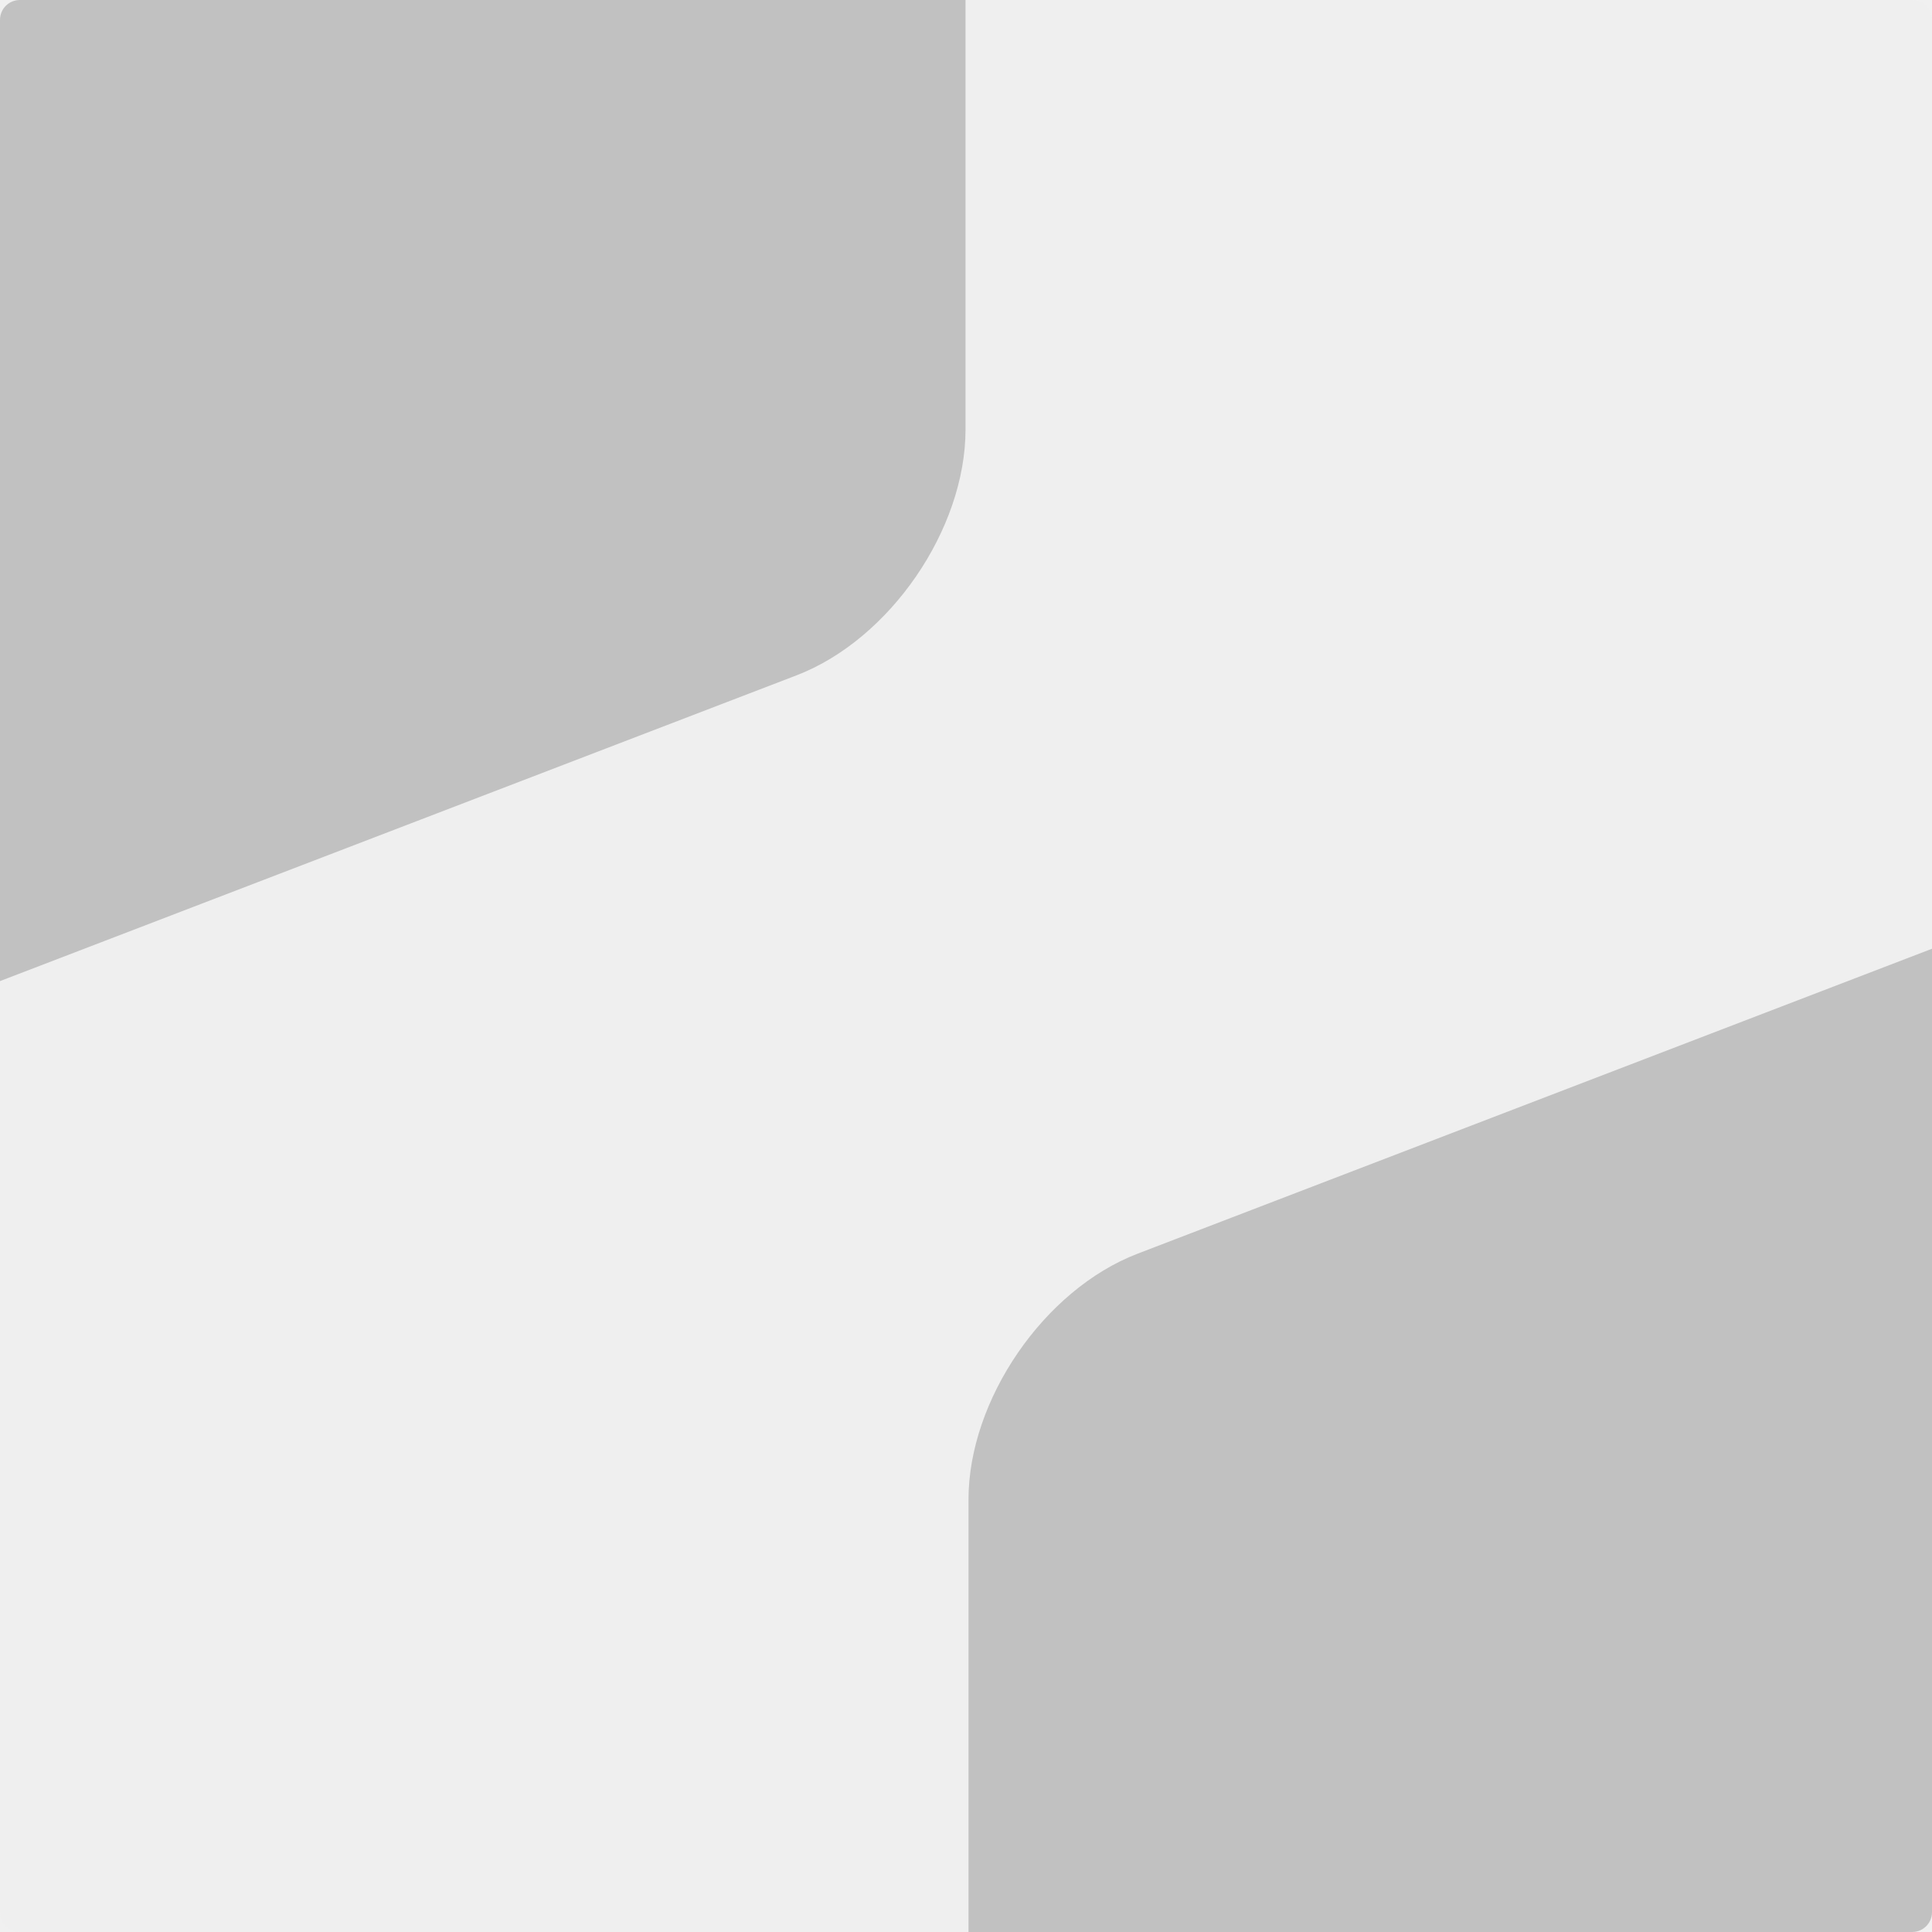
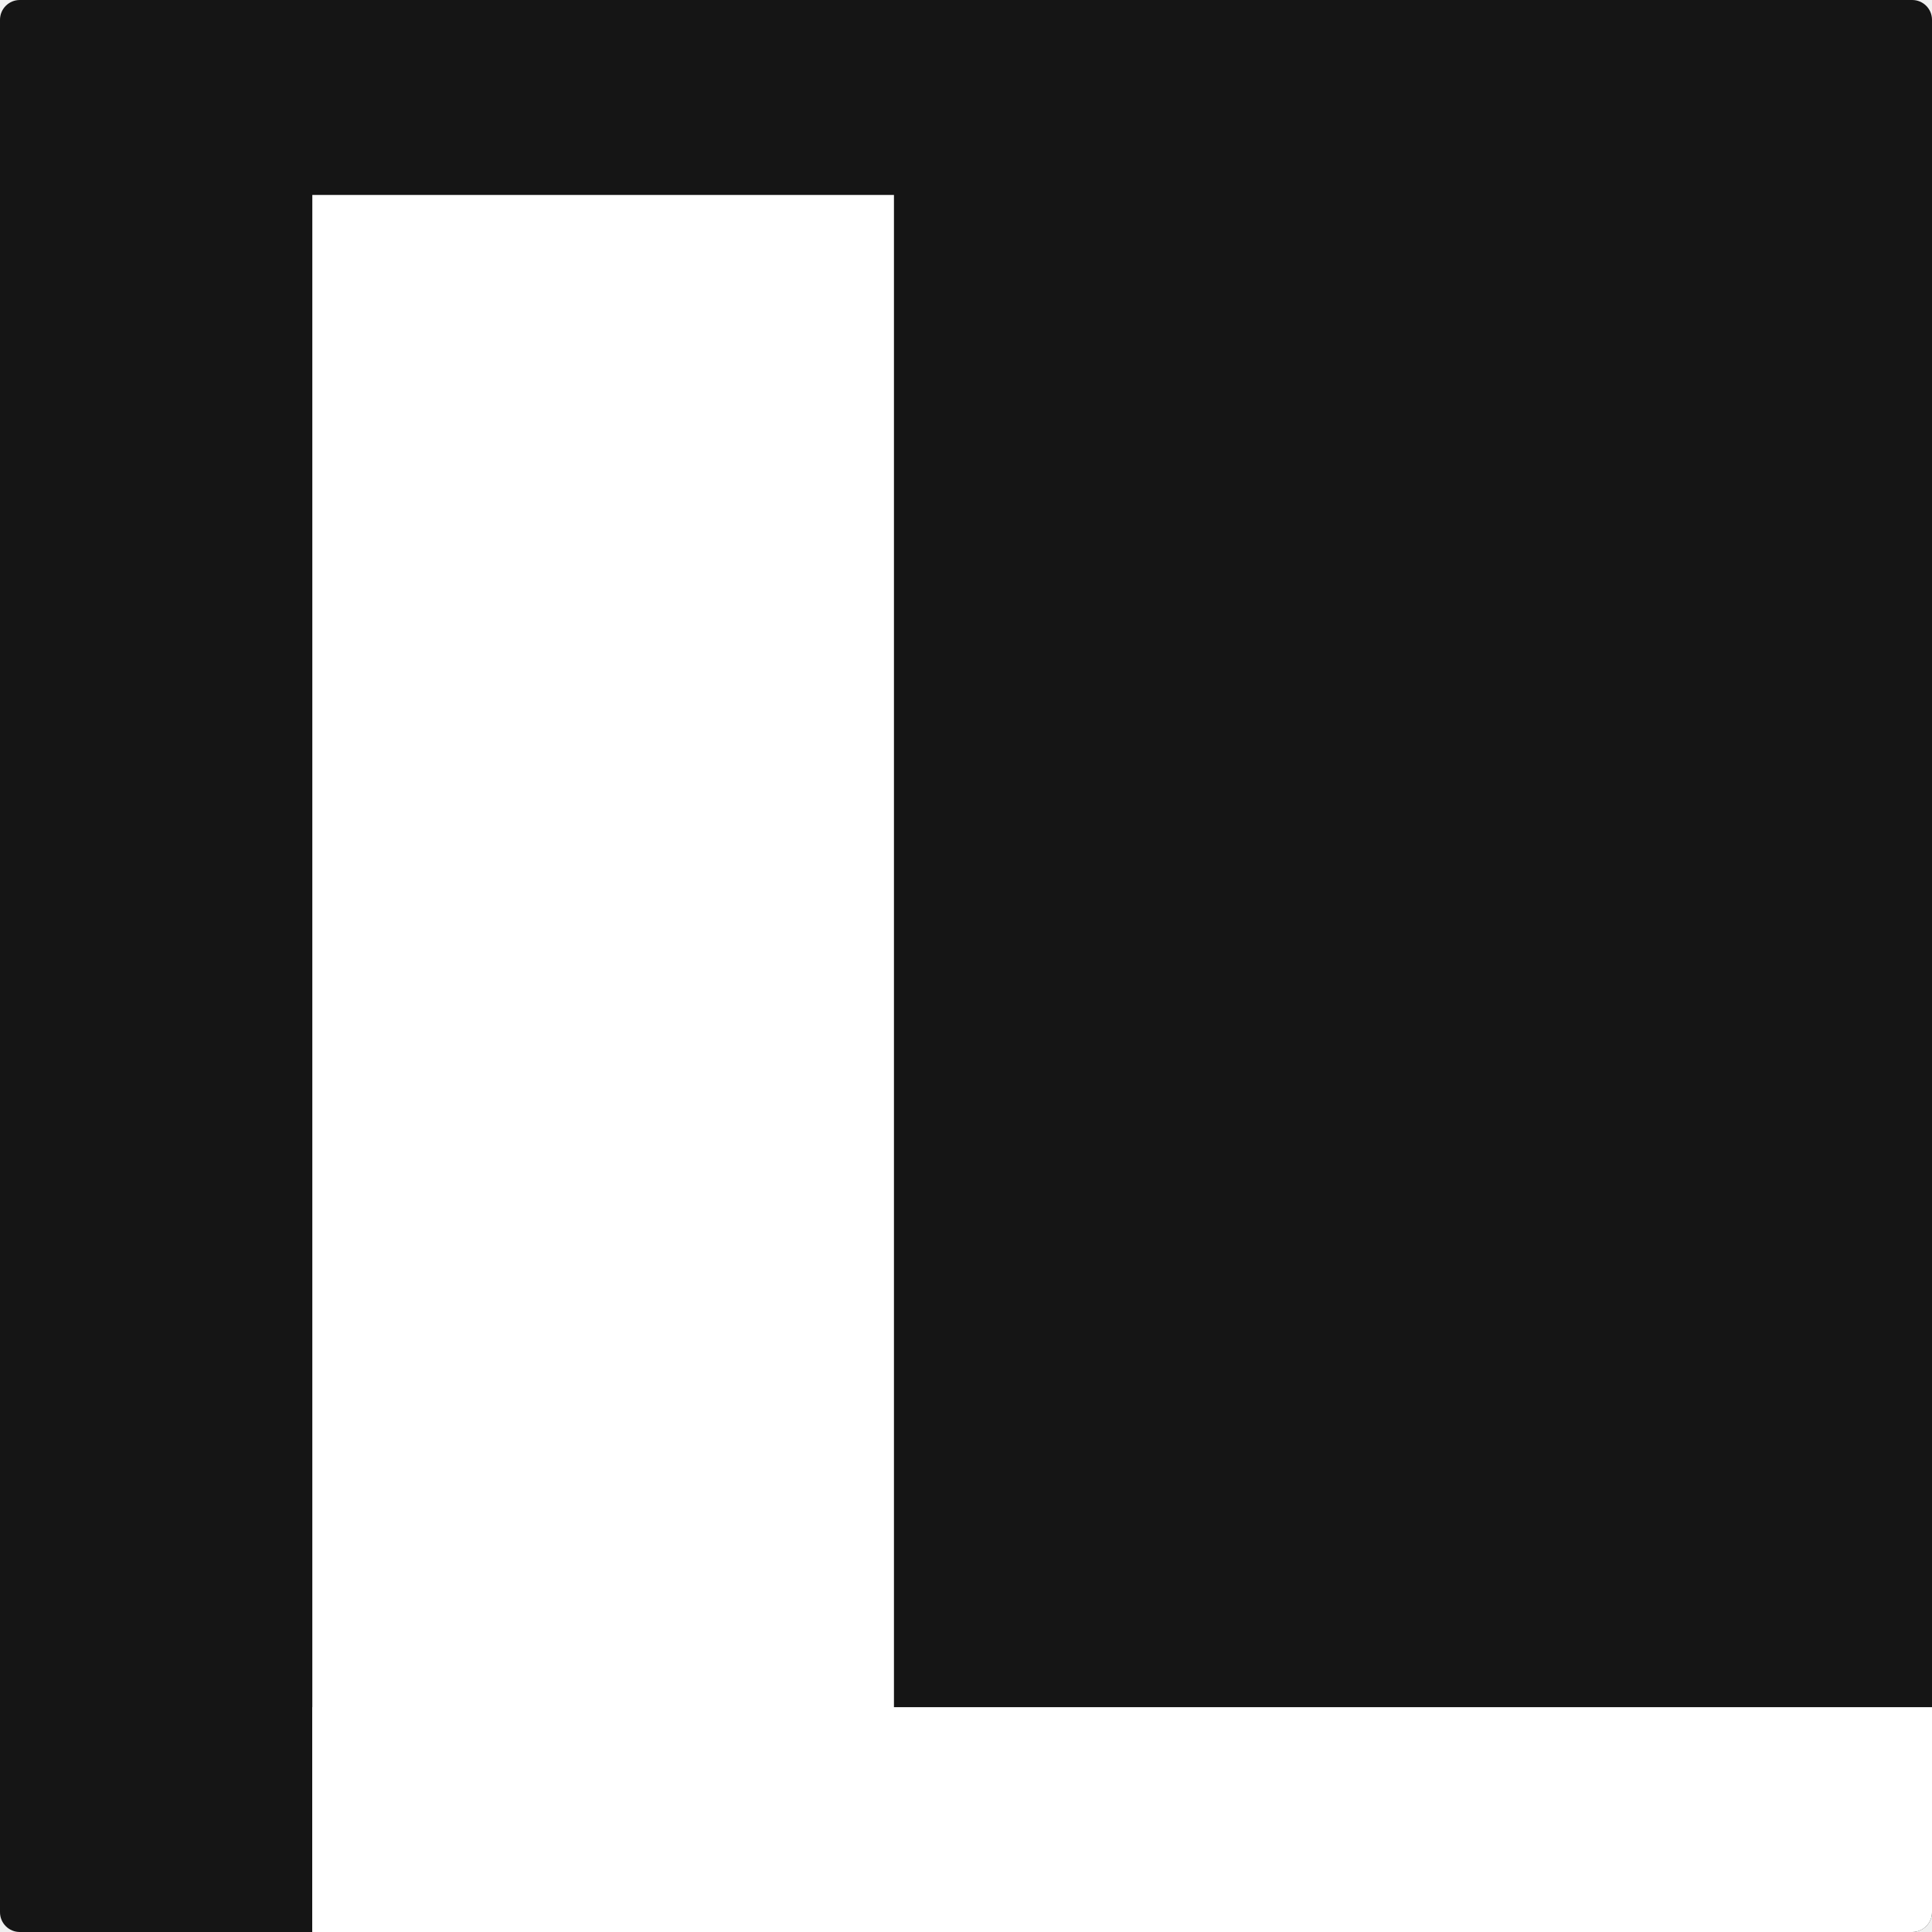
<svg xmlns="http://www.w3.org/2000/svg" width="2048" height="2048" viewBox="0 0 2048 2048" fill="none">
  <g clip-path="url(#clip0_106_27)">
    <rect width="2048" height="2048" rx="21" transform="matrix(-1 0 0 1 2048 0)" fill="#EAEAEA" fill-opacity="0.21" />
-     <rect width="2111.08" height="1303.62" rx="191.917" transform="matrix(-0.93358 0.358368 0 1 1023.5 -656.5)" fill="#151515" fill-opacity="0.21" />
-     <rect width="2111.08" height="1303.62" rx="191.917" transform="matrix(-0.93358 0.358368 0 1 2997.5 641.222)" fill="#151515" fill-opacity="0.21" />
+     <path d="M3290.5 -656.5H-655.4V3289.4H3290.5V-656.5Z" fill="#151515" />
+     <path d="M947.622 206.666H331.075V2426.23H947.622V206.666Z" fill="white" />
+     <path d="M2427.33 1809.69H331.075V2426.23H2427.33V1809.69Z" fill="white" />
  </g>
  <defs>
    <clipPath id="clip0_106_27">
      <rect width="2048" height="2048" rx="21" transform="matrix(-1 0 0 1 2048 0)" fill="white" />
    </clipPath>
  </defs>
</svg>
